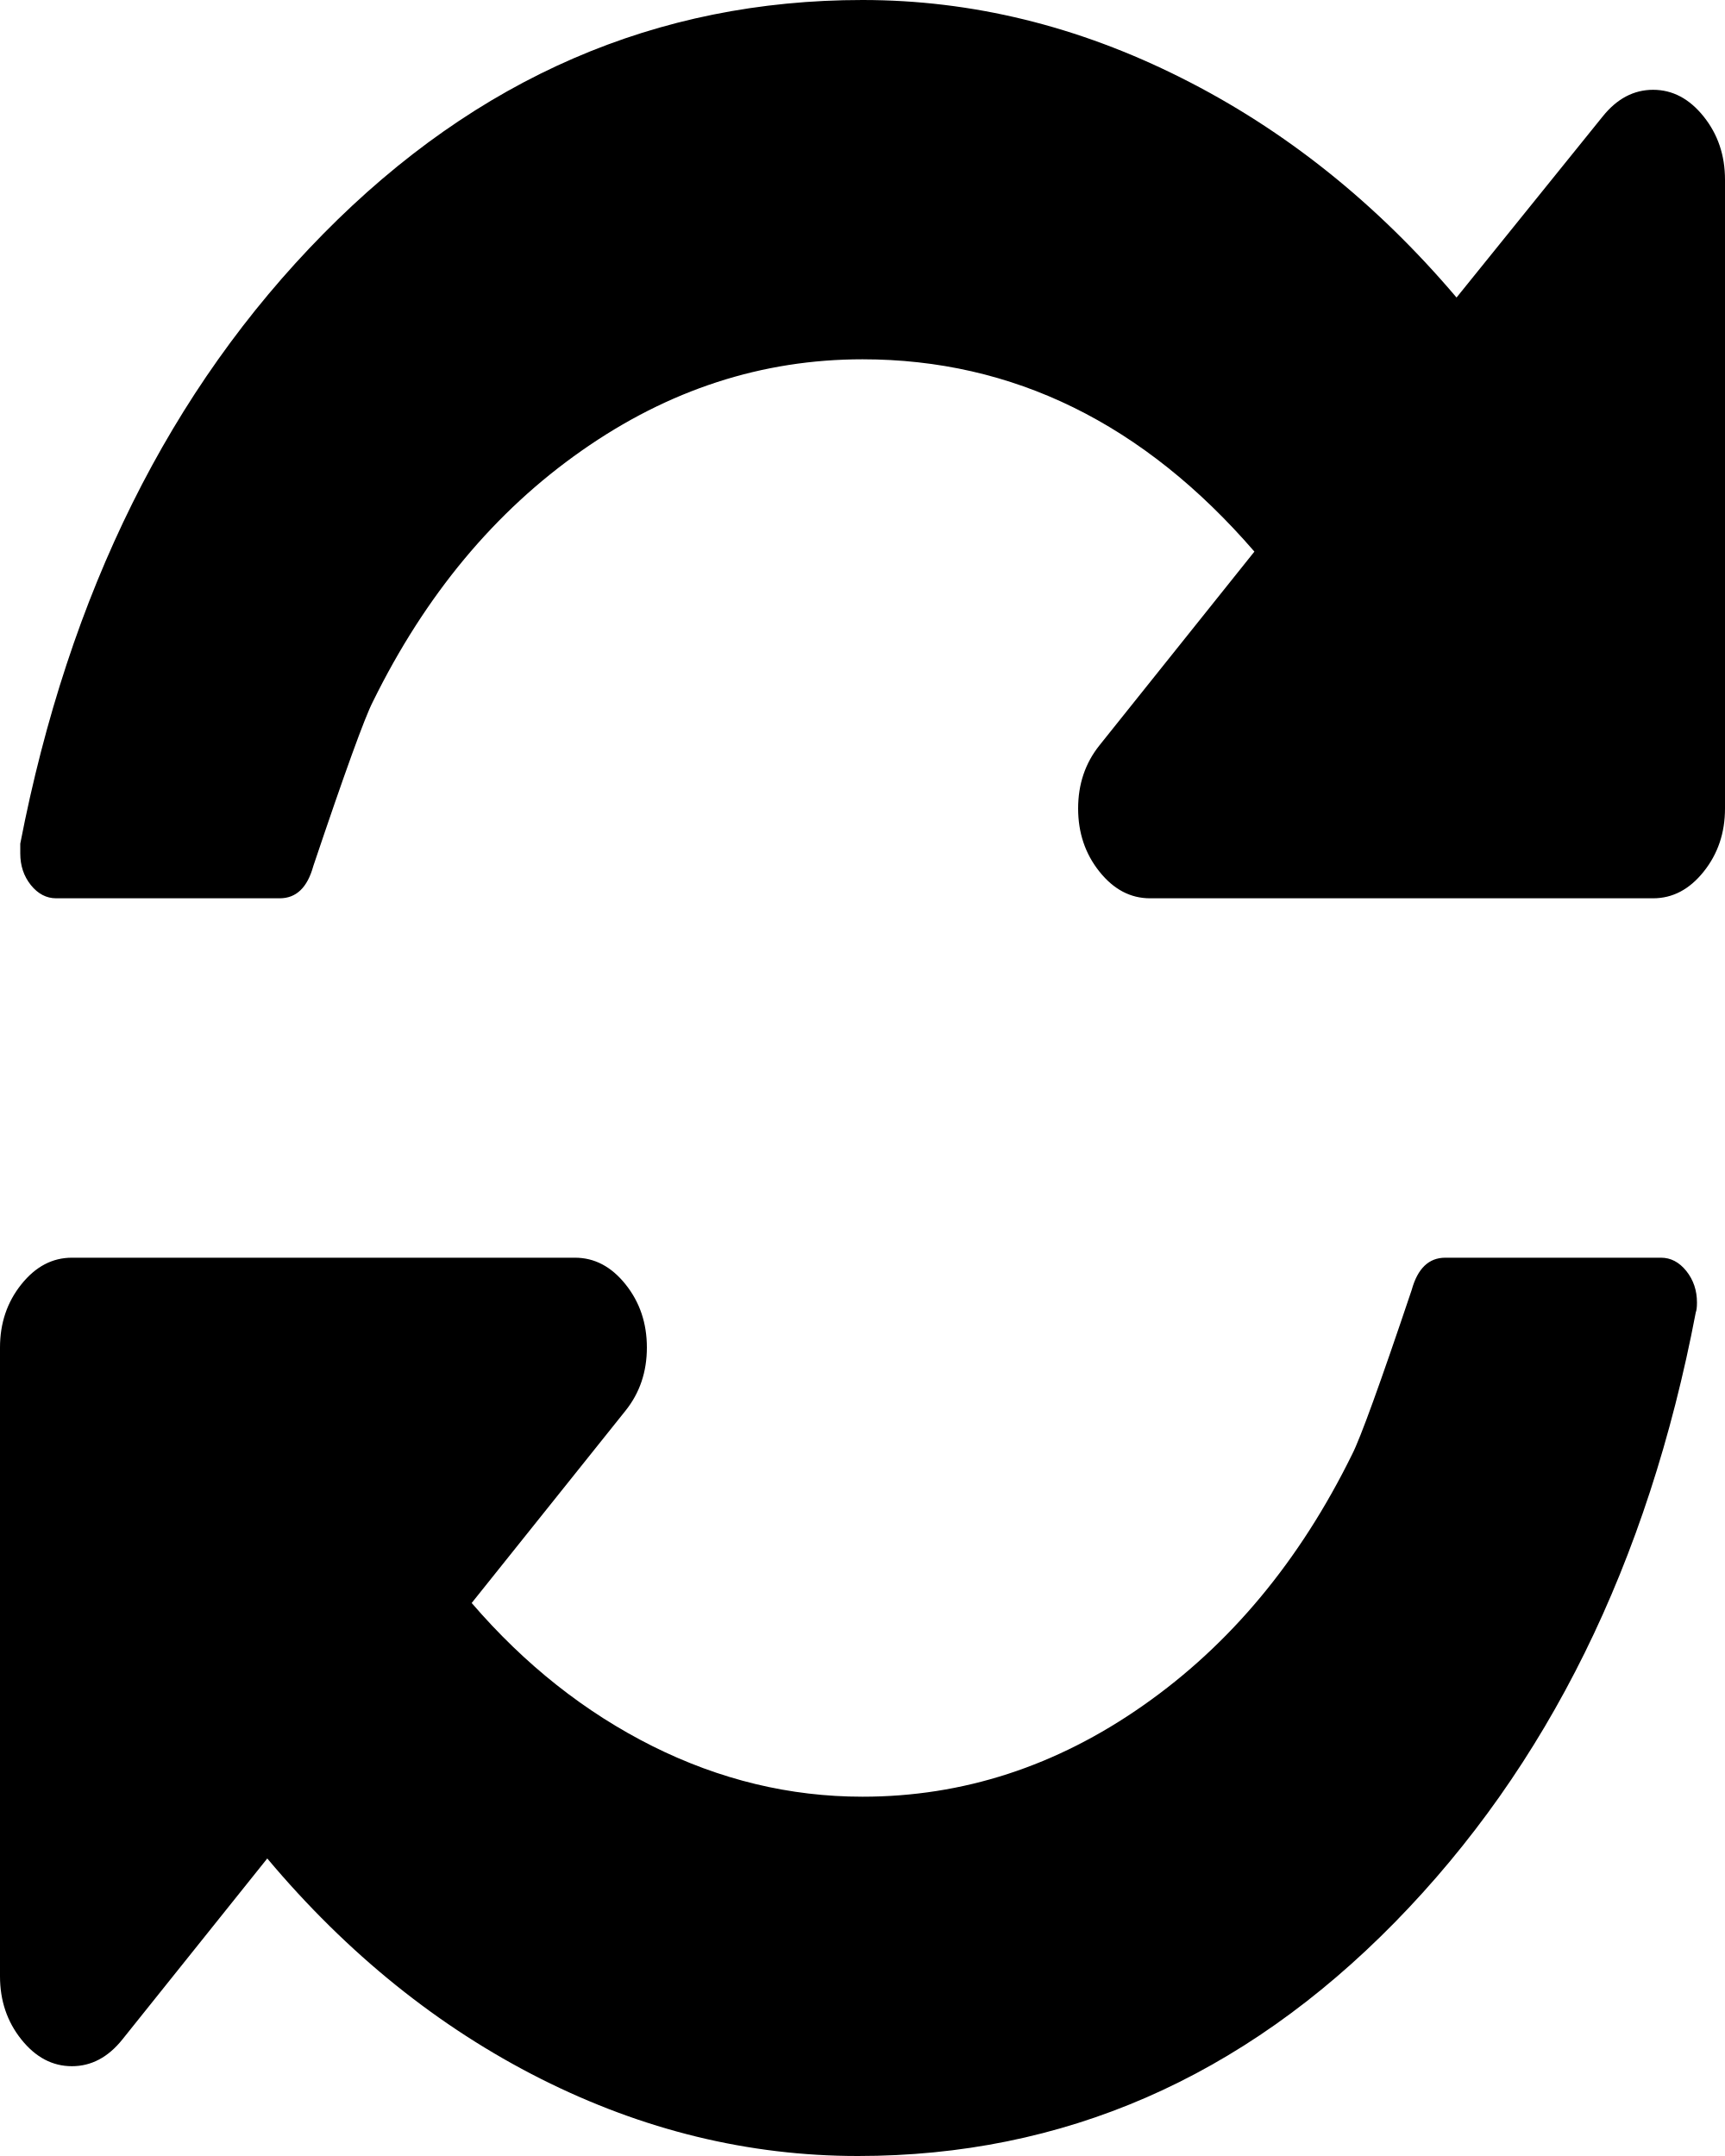
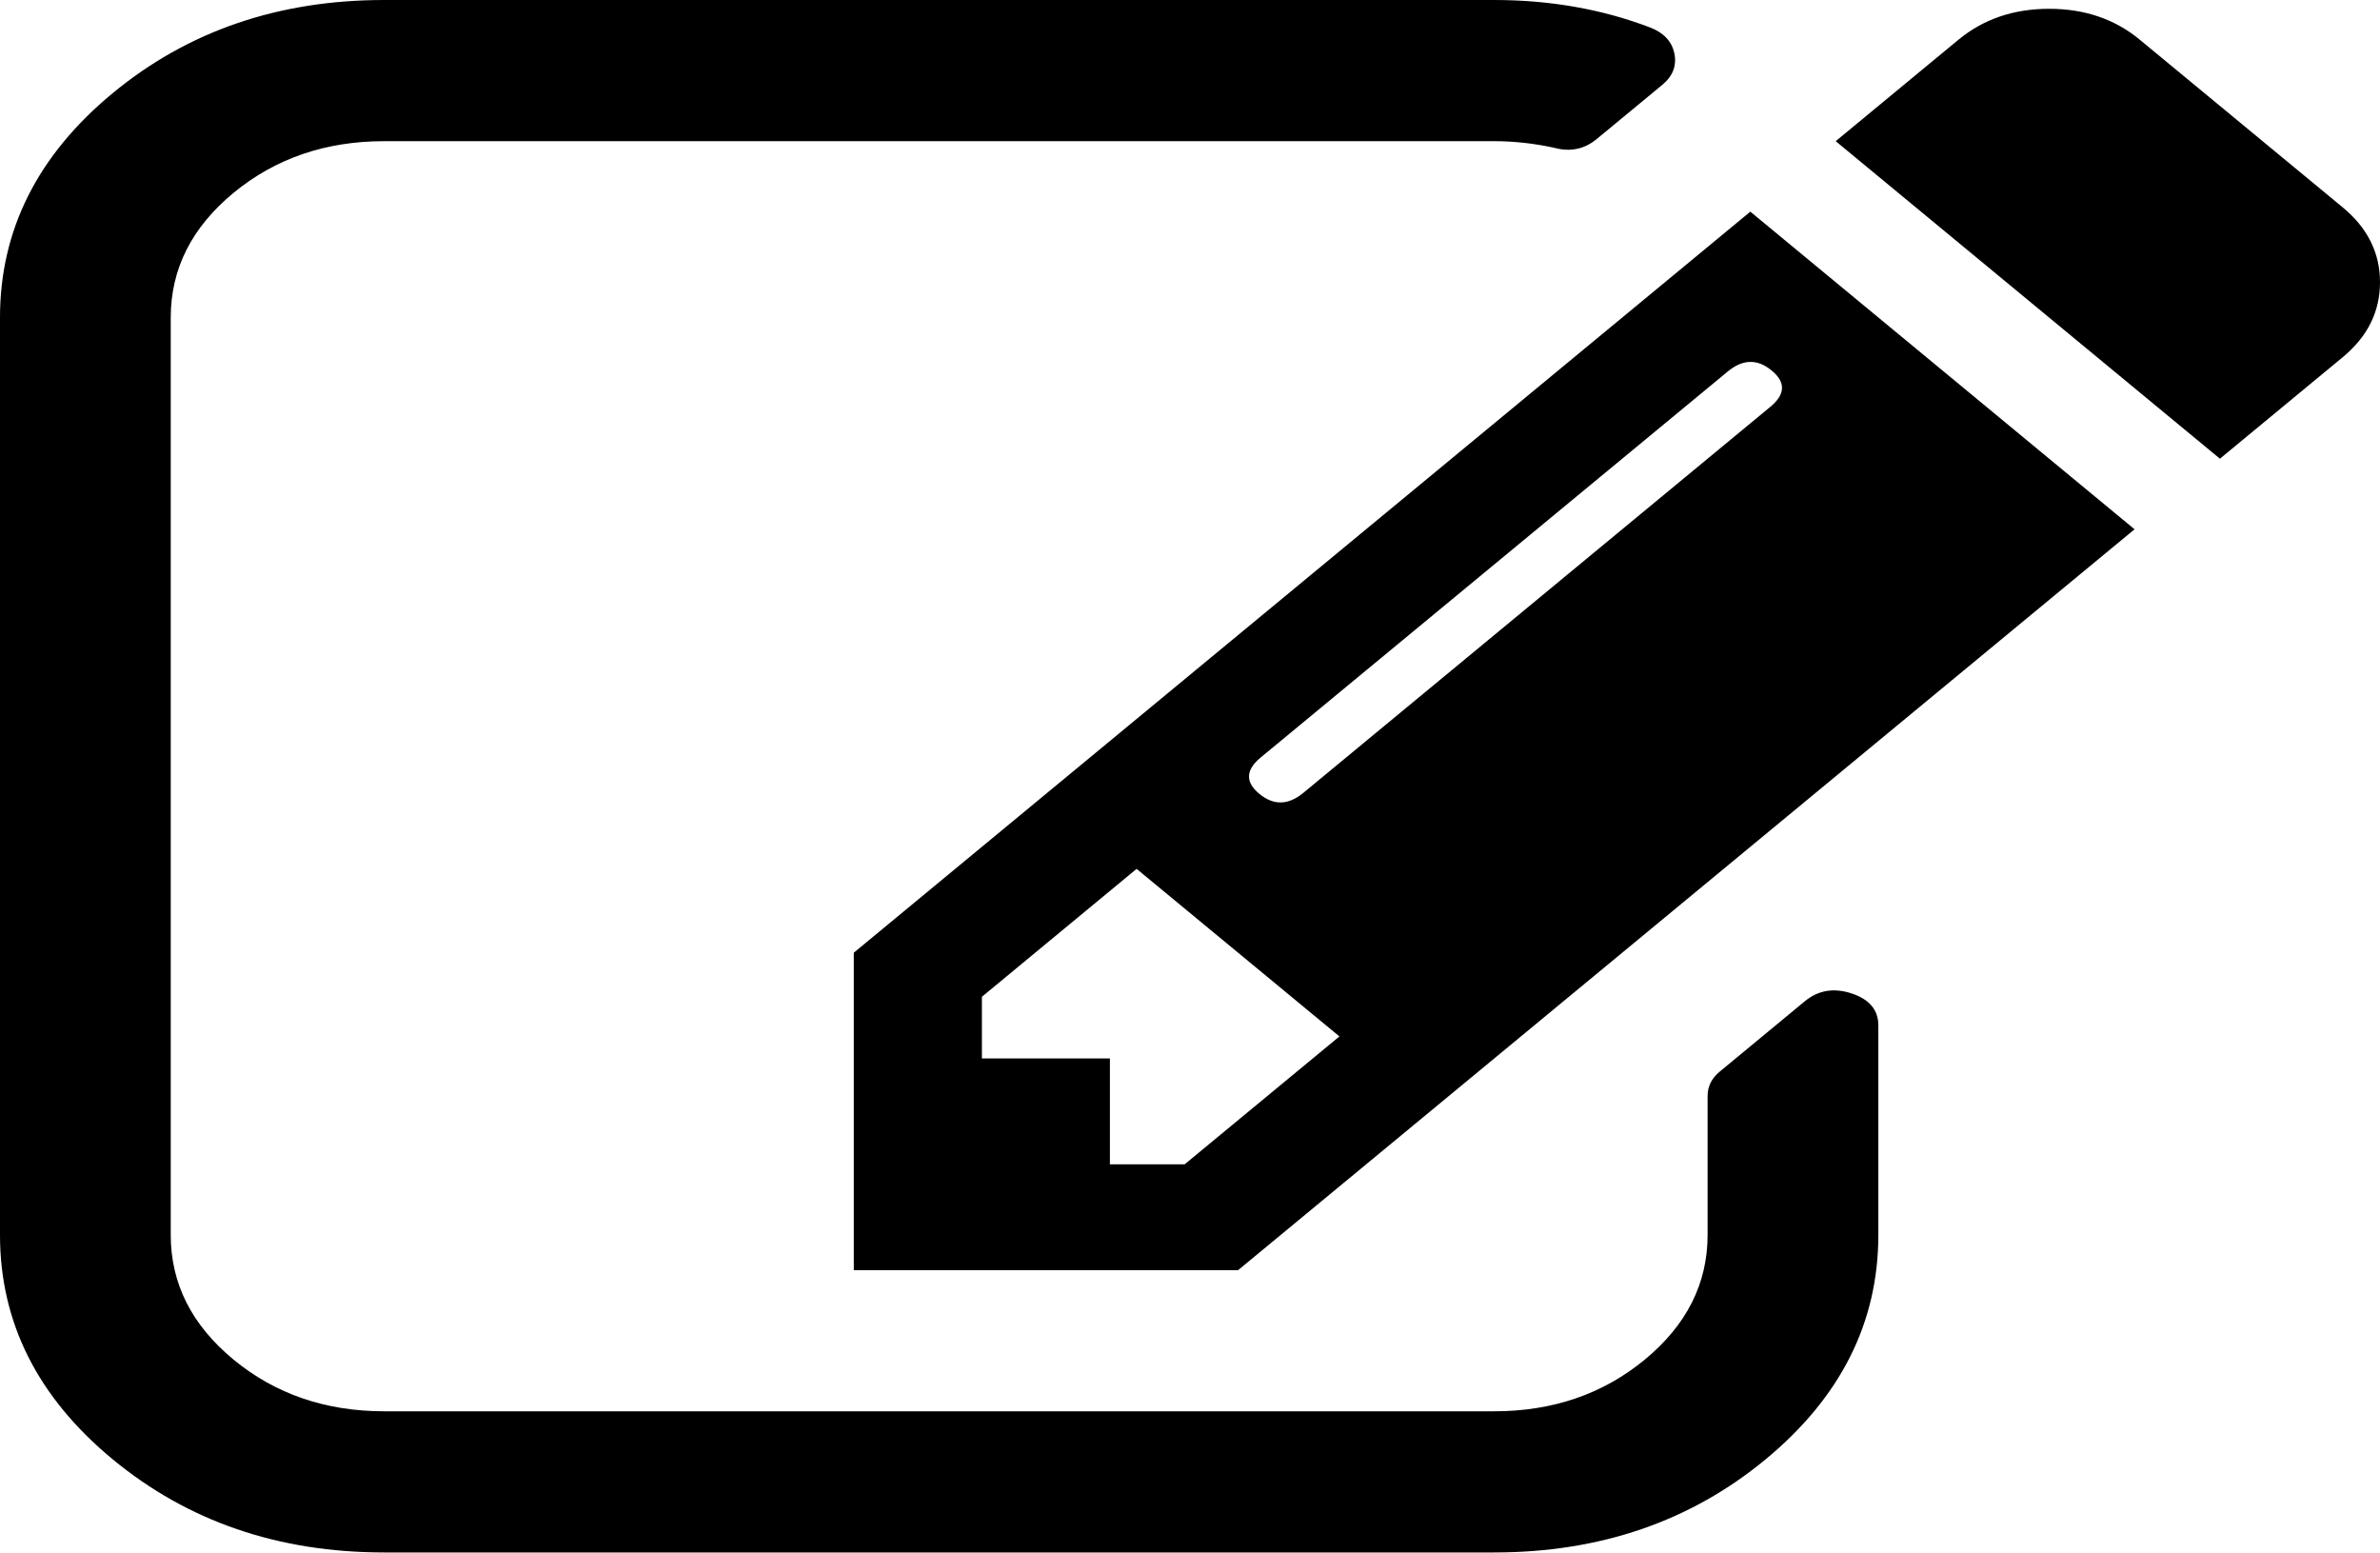
- <svg xmlns="http://www.w3.org/2000/svg" version="1.1" width="16px" height="20px">
-   <g transform="matrix(1 0 0 1 -1355 -143 )">
-     <path d="M 15.641 11.79  C 15.707 11.873  15.74 11.97  15.74 12.083  C 15.74 12.127  15.736 12.157  15.729 12.174  C 15.285 14.501  14.354 16.387  12.938 17.832  C 11.521 19.277  9.861 20  7.958 20  C 6.944 20  5.964 19.761  5.016 19.284  C 4.068 18.806  3.222 18.125  2.479 17.24  L 1.135 18.919  C 1.003 19.084  0.847 19.167  0.667 19.167  C 0.486 19.167  0.33 19.084  0.198 18.919  C 0.066 18.754  0 18.559  0 18.333  L 0 12.5  C 0 12.274  0.066 12.079  0.198 11.914  C 0.33 11.749  0.486 11.667  0.667 11.667  L 5.333 11.667  C 5.514 11.667  5.67 11.749  5.802 11.914  C 5.934 12.079  6 12.274  6 12.5  C 6 12.726  5.934 12.921  5.802 13.086  L 4.375 14.87  C 4.868 15.443  5.427 15.885  6.052 16.198  C 6.677 16.51  7.326 16.667  8 16.667  C 8.931 16.667  9.799 16.385  10.604 15.82  C 11.41 15.256  12.056 14.479  12.542 13.49  C 12.618 13.342  12.802 12.834  13.094 11.966  C 13.149 11.766  13.253 11.667  13.406 11.667  L 15.406 11.667  C 15.497 11.667  15.575 11.708  15.641 11.79  Z M 15.802 1.081  C 15.934 1.246  16 1.441  16 1.667  L 16 7.5  C 16 7.726  15.934 7.921  15.802 8.086  C 15.67 8.251  15.514 8.333  15.333 8.333  L 10.667 8.333  C 10.486 8.333  10.33 8.251  10.198 8.086  C 10.066 7.921  10 7.726  10 7.5  C 10 7.274  10.066 7.079  10.198 6.914  L 11.635 5.117  C 10.608 3.928  9.396 3.333  8 3.333  C 7.069 3.333  6.201 3.615  5.396 4.18  C 4.59 4.744  3.944 5.521  3.458 6.51  C 3.382 6.658  3.198 7.166  2.906 8.034  C 2.851 8.234  2.747 8.333  2.594 8.333  L 0.521 8.333  C 0.431 8.333  0.352 8.292  0.286 8.21  C 0.22 8.127  0.188 8.03  0.188 7.917  L 0.188 7.826  C 0.639 5.499  1.576 3.613  3 2.168  C 4.424 0.723  6.09 0  8 0  C 9.014 0  10 0.241  10.958 0.723  C 11.917 1.204  12.767 1.884  13.51 2.76  L 14.865 1.081  C 14.997 0.916  15.153 0.833  15.333 0.833  C 15.514 0.833  15.67 0.916  15.802 1.081  Z " fill-rule="nonzero" fill="#000000" stroke="none" transform="matrix(1 0 0 1 1355 143 )" />
+ <svg xmlns="http://www.w3.org/2000/svg" version="1.1" width="23px" height="15px">
+   <g transform="matrix(1 0 0 1 -398 -220 )">
+     <path d="M 10.726 11.25  L 11.448 11.25  L 12.944 10.014  L 10.984 8.395  L 9.489 9.631  L 9.489 10.227  L 10.726 10.227  L 10.726 11.25  Z M 17.108 3.931  C 17.254 3.81  17.259 3.693  17.121 3.58  C 16.984 3.466  16.842 3.469  16.696 3.59  L 12.183 7.319  C 12.037 7.44  12.033 7.557  12.17 7.67  C 12.308 7.784  12.45 7.781  12.596 7.66  L 17.108 3.931  Z M 17.895 9.599  C 18.067 9.656  18.152 9.759  18.152 9.908  L 18.152 11.932  C 18.152 12.777  17.789 13.5  17.063 14.1  C 16.337 14.7  15.462 15  14.439 15  L 3.713 15  C 2.69 15  1.816 14.7  1.089 14.1  C 0.363 13.5  0 12.777  0 11.932  L 0 3.068  C 0 2.223  0.363 1.5  1.089 0.9  C 1.816 0.3  2.69 0  3.713 0  L 14.439 0  C 14.981 0  15.484 0.089  15.948 0.266  C 16.077 0.316  16.154 0.398  16.18 0.511  C 16.206 0.632  16.167 0.735  16.064 0.82  L 15.432 1.342  C 15.312 1.442  15.174 1.47  15.02 1.428  C 14.822 1.385  14.629 1.364  14.439 1.364  L 3.713 1.364  C 3.146 1.364  2.66 1.531  2.256 1.864  C 1.852 2.198  1.65 2.599  1.65 3.068  L 1.65 11.932  C 1.65 12.401  1.852 12.802  2.256 13.136  C 2.66 13.469  3.146 13.636  3.713 13.636  L 14.439 13.636  C 15.007 13.636  15.492 13.469  15.896 13.136  C 16.3 12.802  16.502 12.401  16.502 11.932  L 16.502 10.589  C 16.502 10.497  16.541 10.419  16.618 10.355  L 17.443 9.673  C 17.572 9.567  17.723 9.542  17.895 9.599  Z M 8.251 9.205  L 16.915 2.045  L 20.628 5.114  L 11.964 12.273  L 8.251 12.273  L 8.251 9.205  Z M 23 2.727  C 23 3.011  22.88 3.253  22.639 3.452  L 21.453 4.432  L 17.74 1.364  L 18.926 0.384  C 19.167 0.185  19.459 0.085  19.803 0.085  C 20.146 0.085  20.439 0.185  20.679 0.384  L 22.639 2.003  C 22.88 2.202  23 2.443  23 2.727  Z " fill-rule="nonzero" fill="#000000" stroke="none" transform="matrix(1 0 0 1 398 220 )" />
  </g>
</svg>
